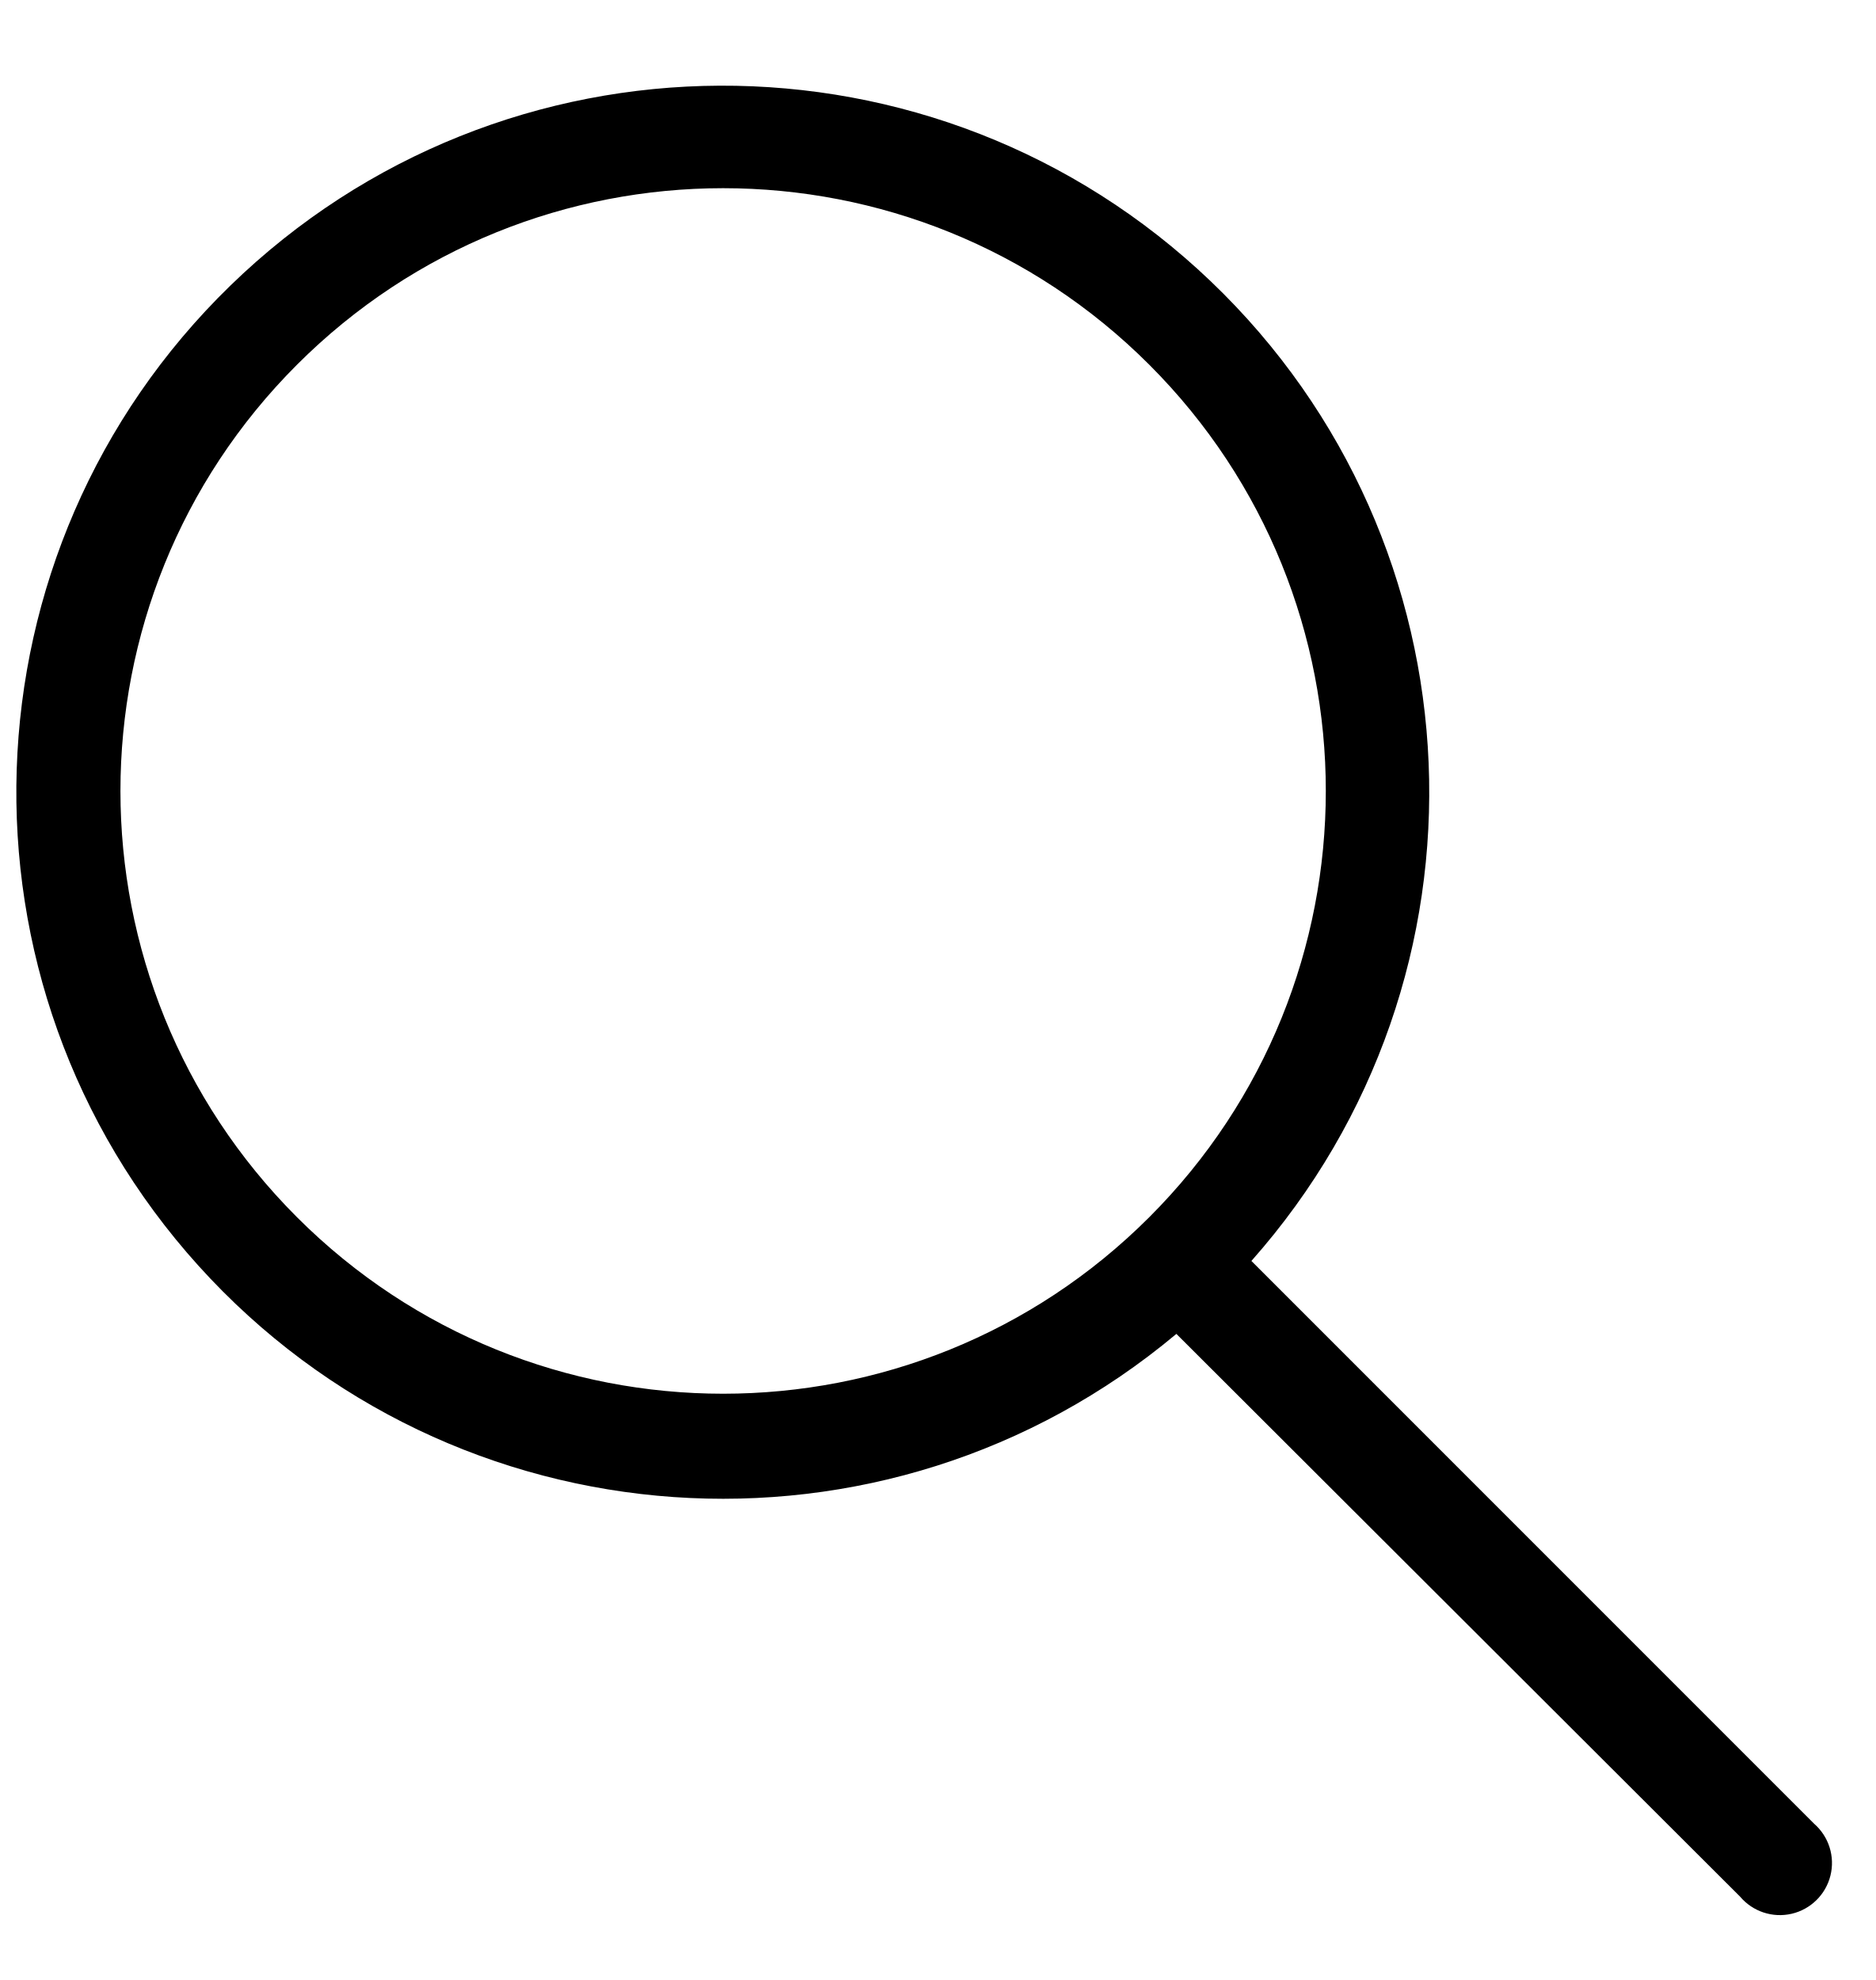
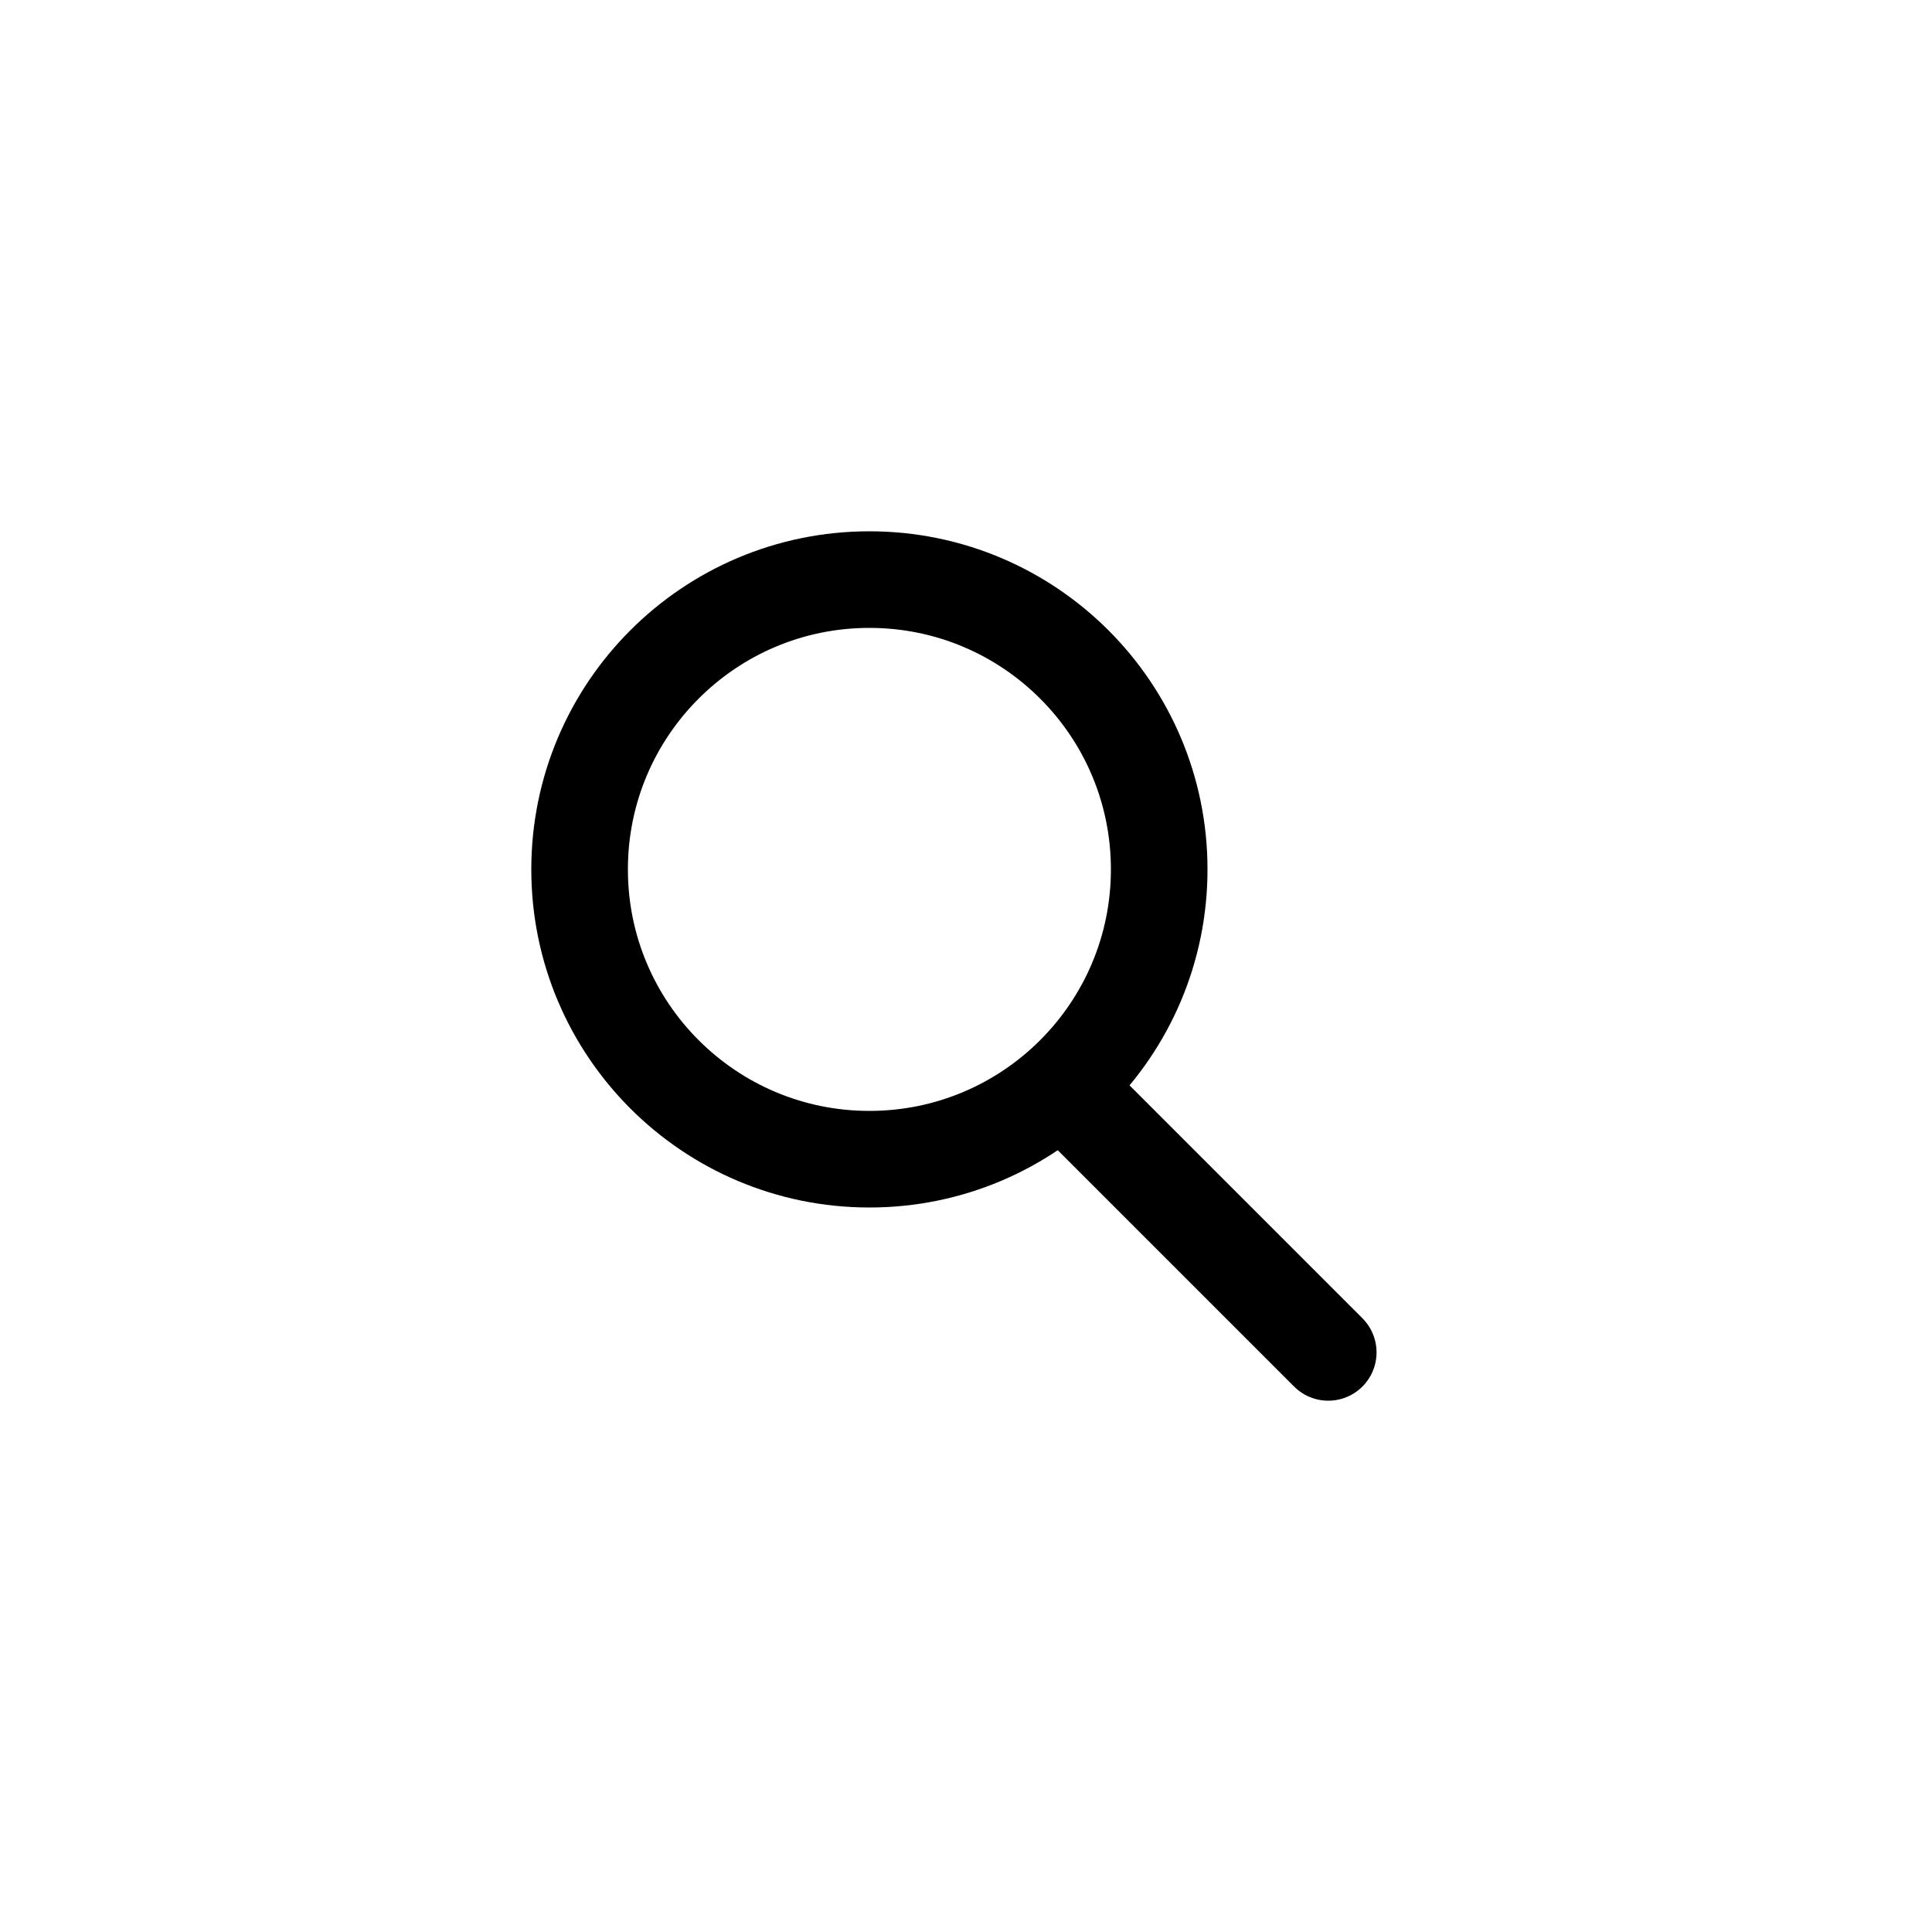
- <svg fill="none" class="icon icon-search" viewBox="0 0 18 19">
-   <path fill="currentColor" fill-rule="evenodd" d="M11.03 11.68A5.784 5.784 0 1 1 2.85 3.5a5.784 5.784 0 0 1 8.18 8.18m.26 1.12a6.78 6.78 0 1 1 .72-.7l5.4 5.4a.5.5 0 1 1-.71.7z" clip-rule="evenodd" />
+ <svg xmlns="http://www.w3.org/2000/svg" width="40" height="40" viewBox="0 0 40 40" fill="none">
+   <circle cx="18" cy="18" r="6" stroke="black" stroke-width="2" stroke-linecap="round" />
+   <path d="M22 22.5L27.5 28" stroke="black" stroke-width="2" stroke-linecap="round" />
</svg>
